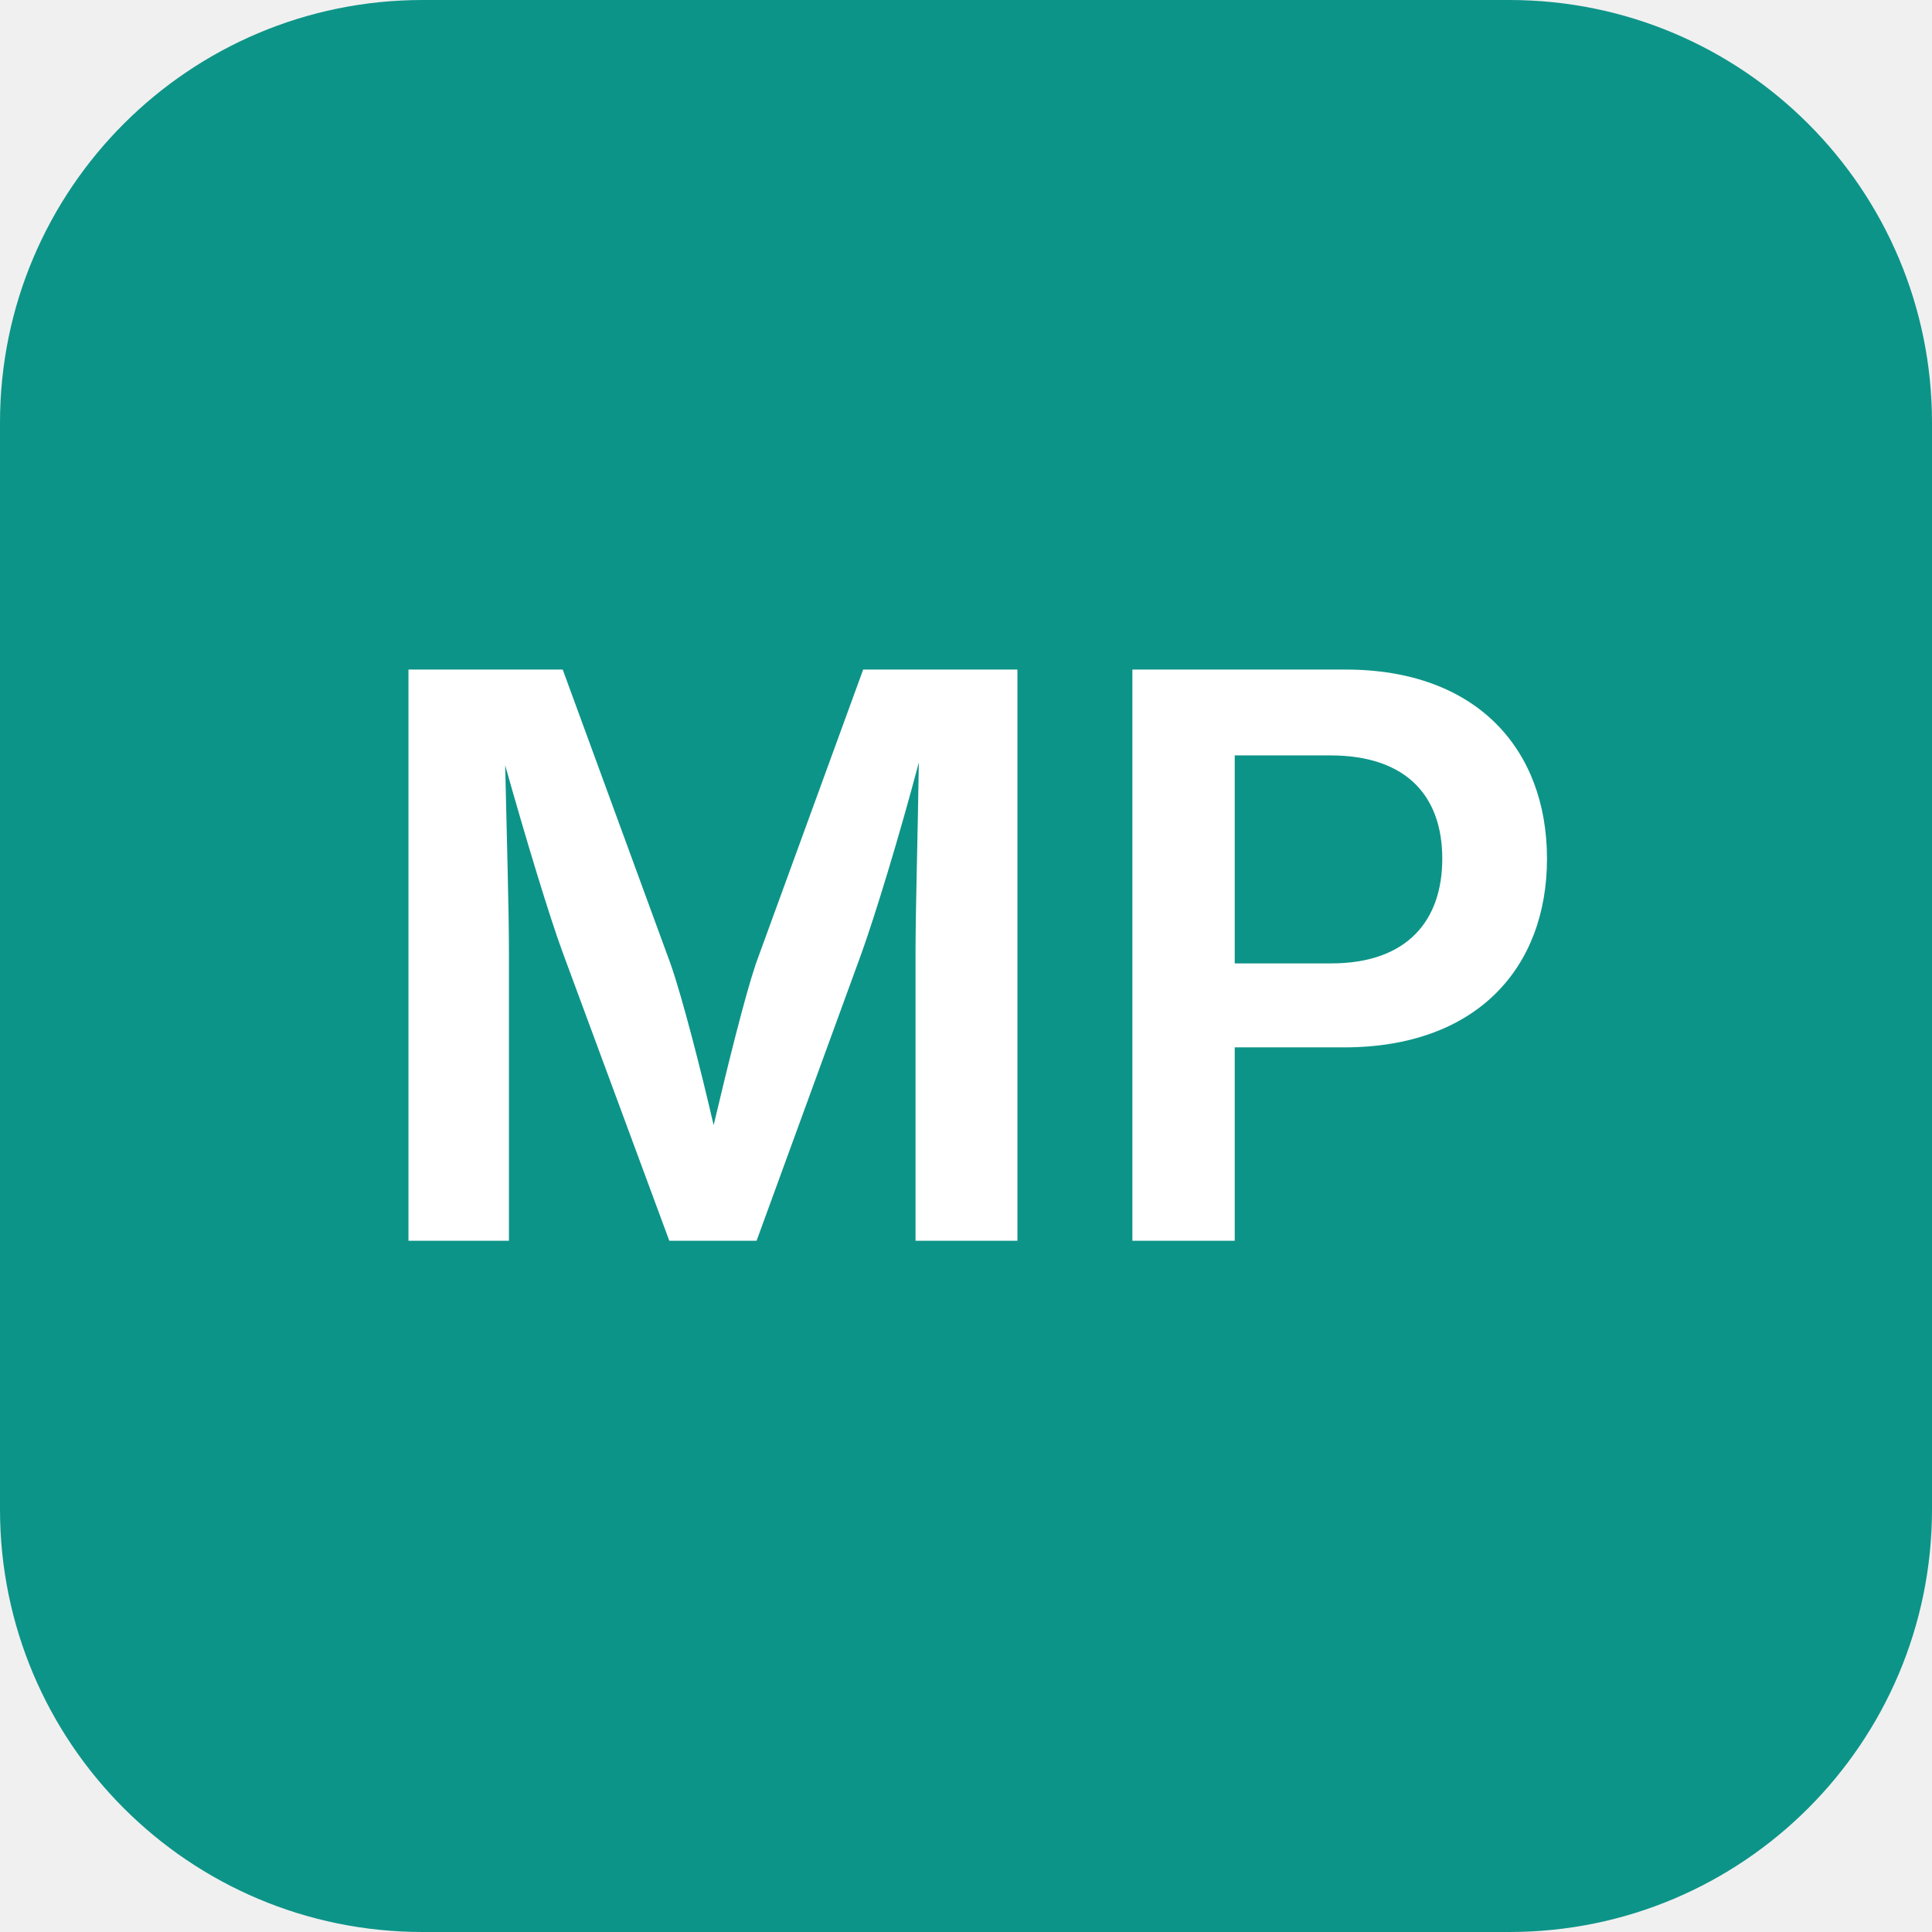
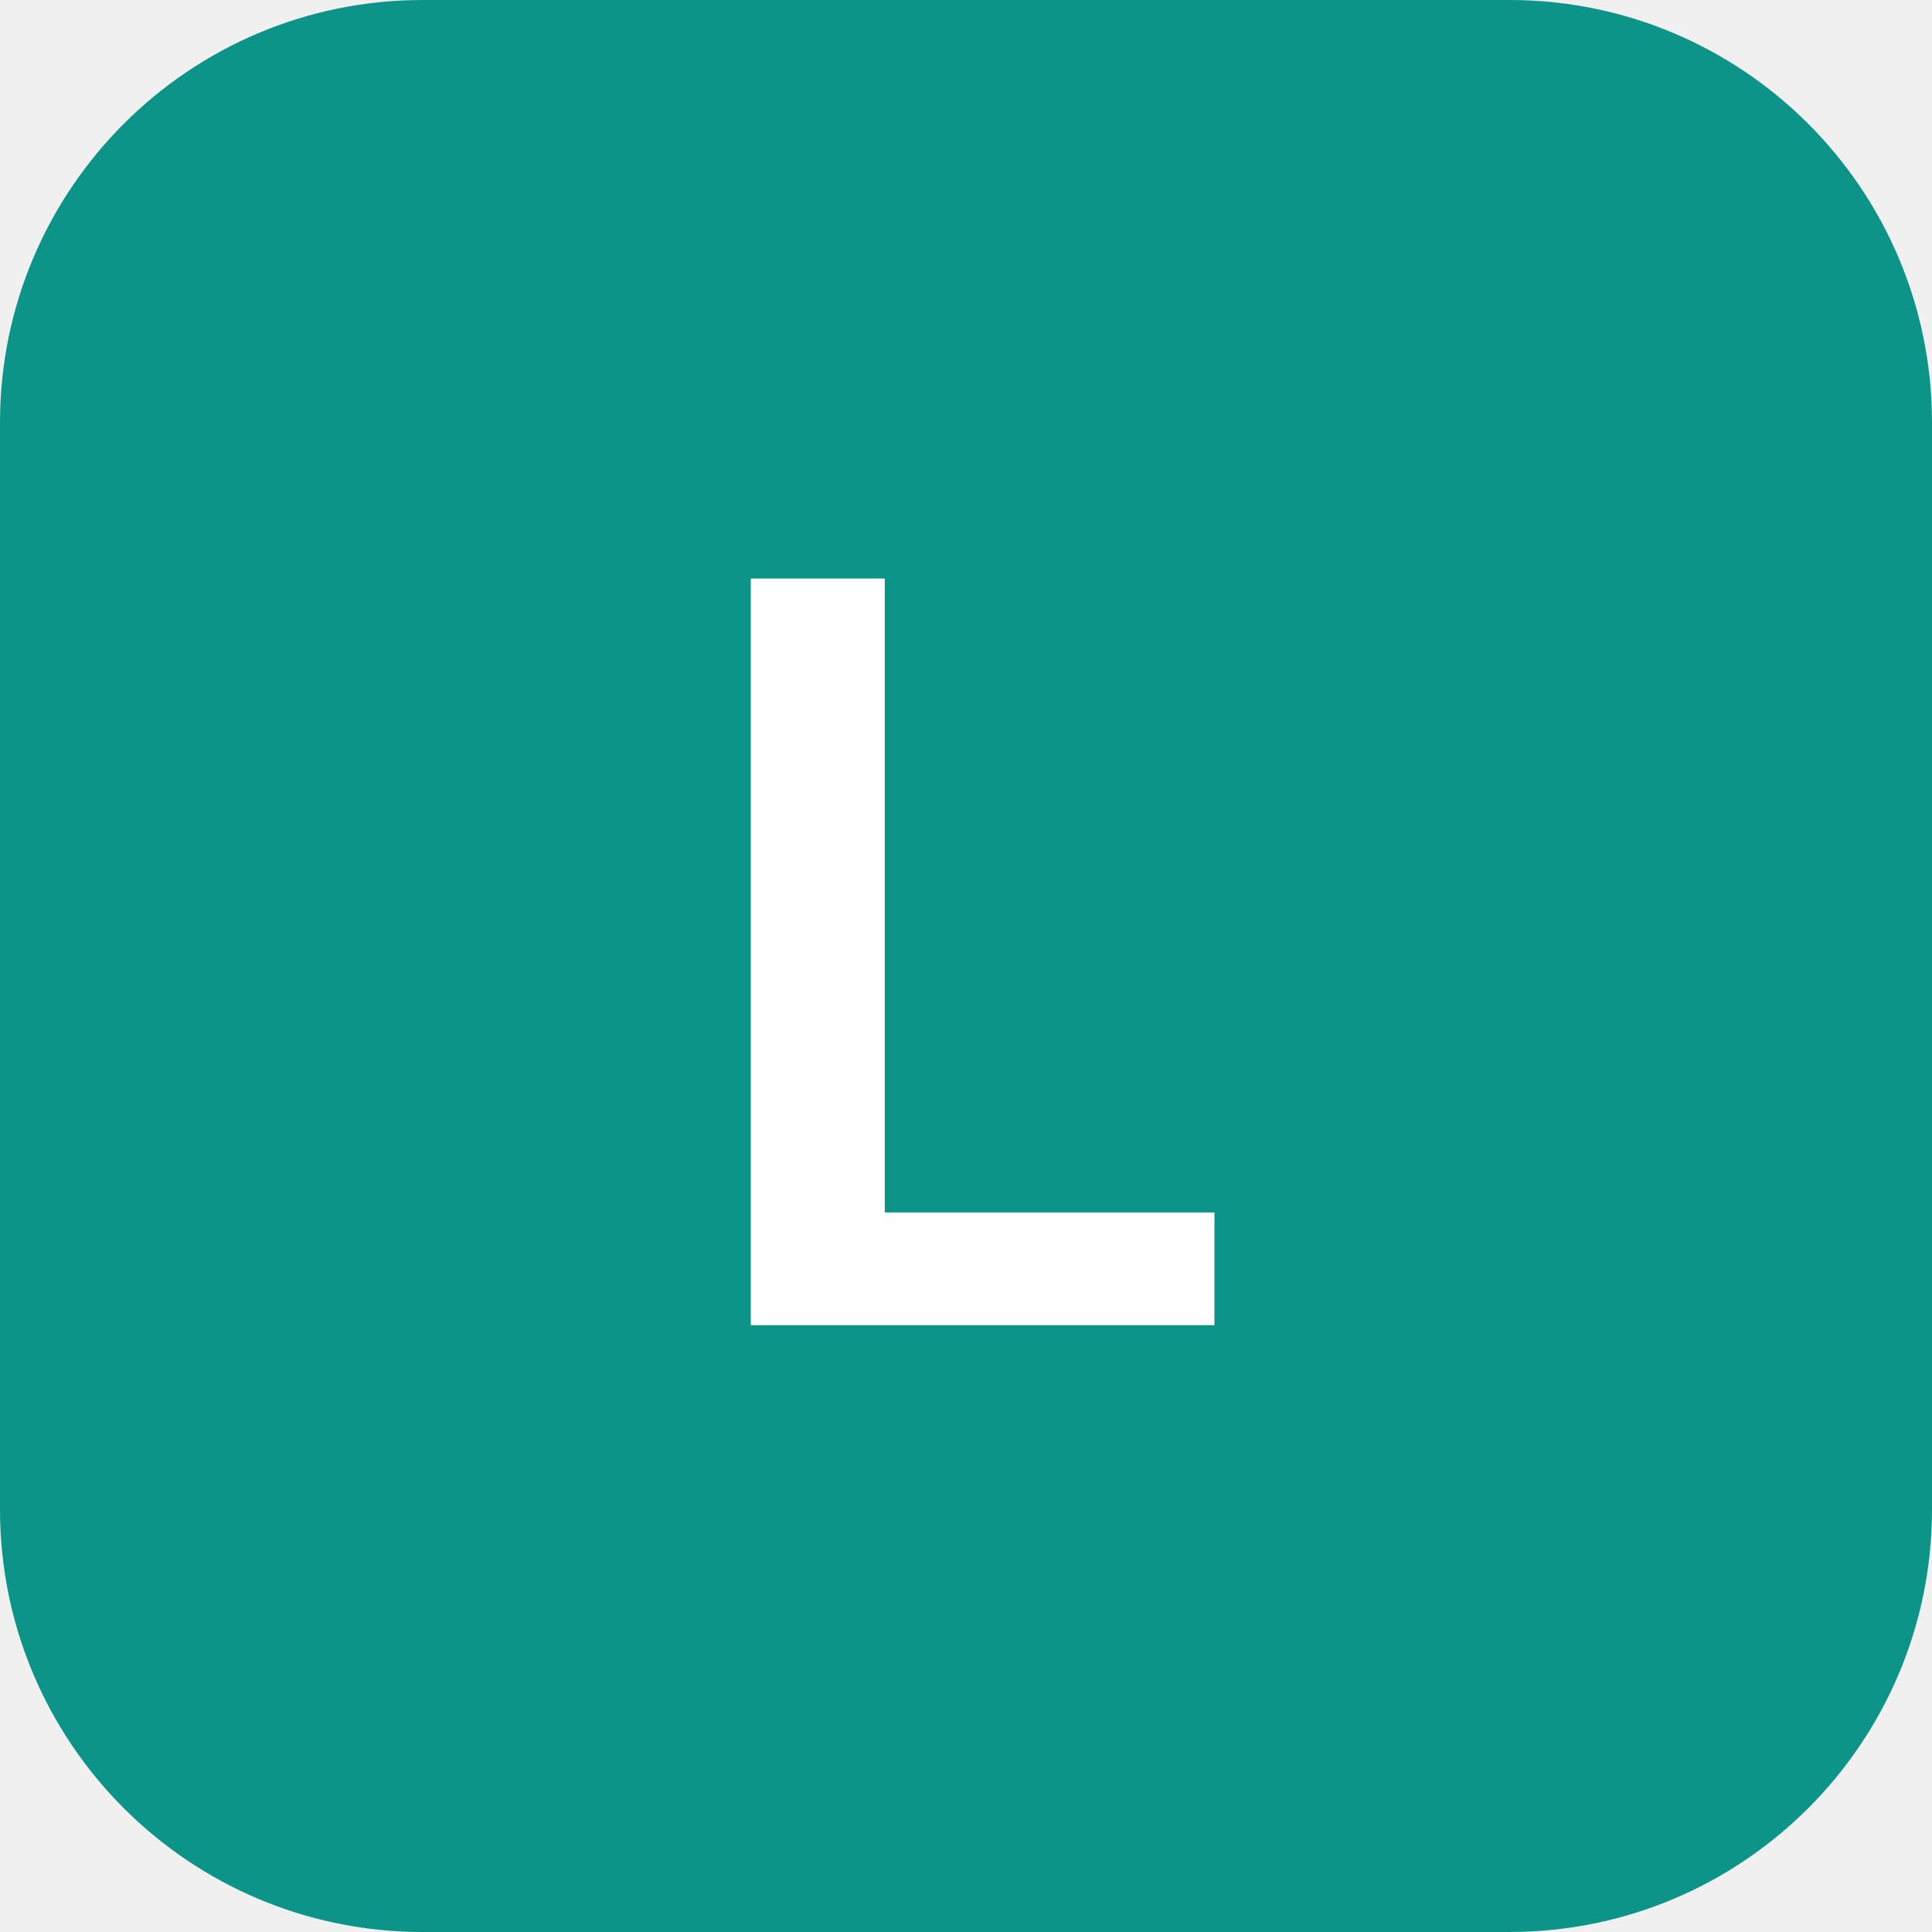
<svg xmlns="http://www.w3.org/2000/svg" viewBox="0 0 64 64">
  <rect width="64" height="64" rx="14" fill="#0d9488" />
-   <text x="32" y="32" dy="0.35em" text-anchor="middle" font-family="ui-sans-serif, system-ui, -apple-system, sans-serif" font-size="26" font-weight="600" fill="#ffffff">MP</text>
+   <text x="32" y="32" dy="0.35em" text-anchor="middle" font-family="ui-sans-serif, system-ui, -apple-system, sans-serif" font-size="34" font-weight="600" fill="#ffffff">L</text>
</svg>
